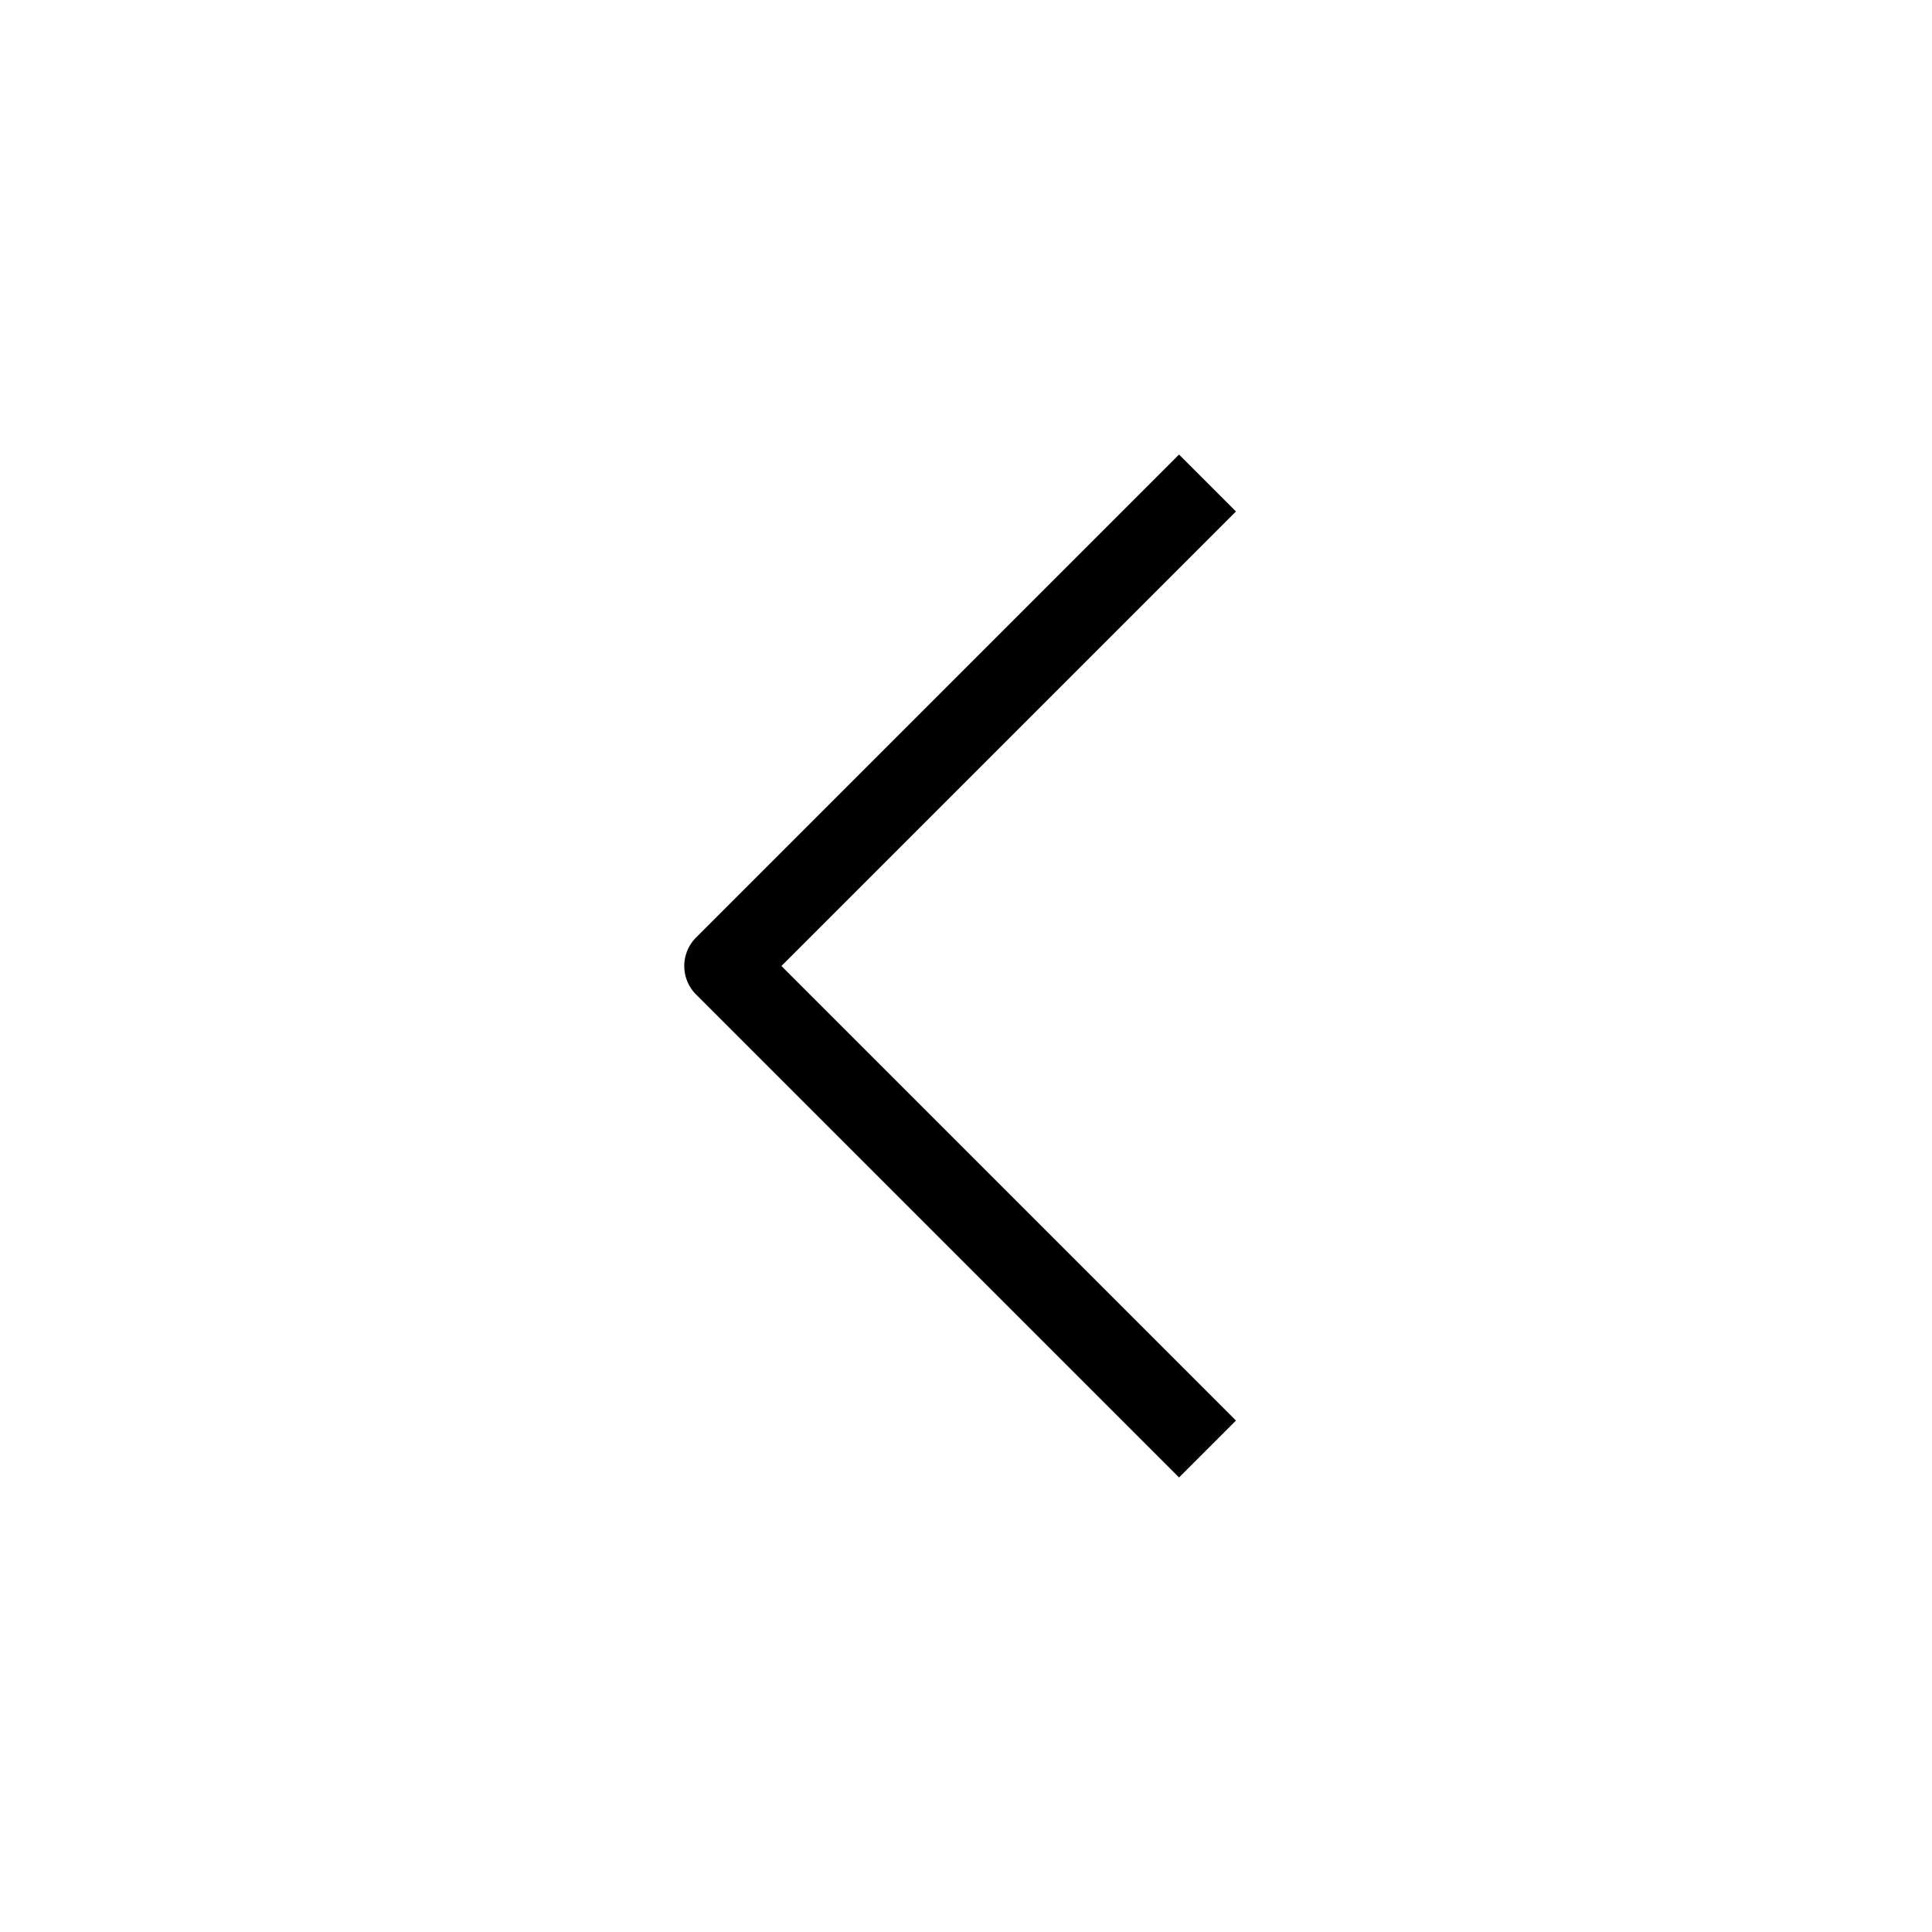
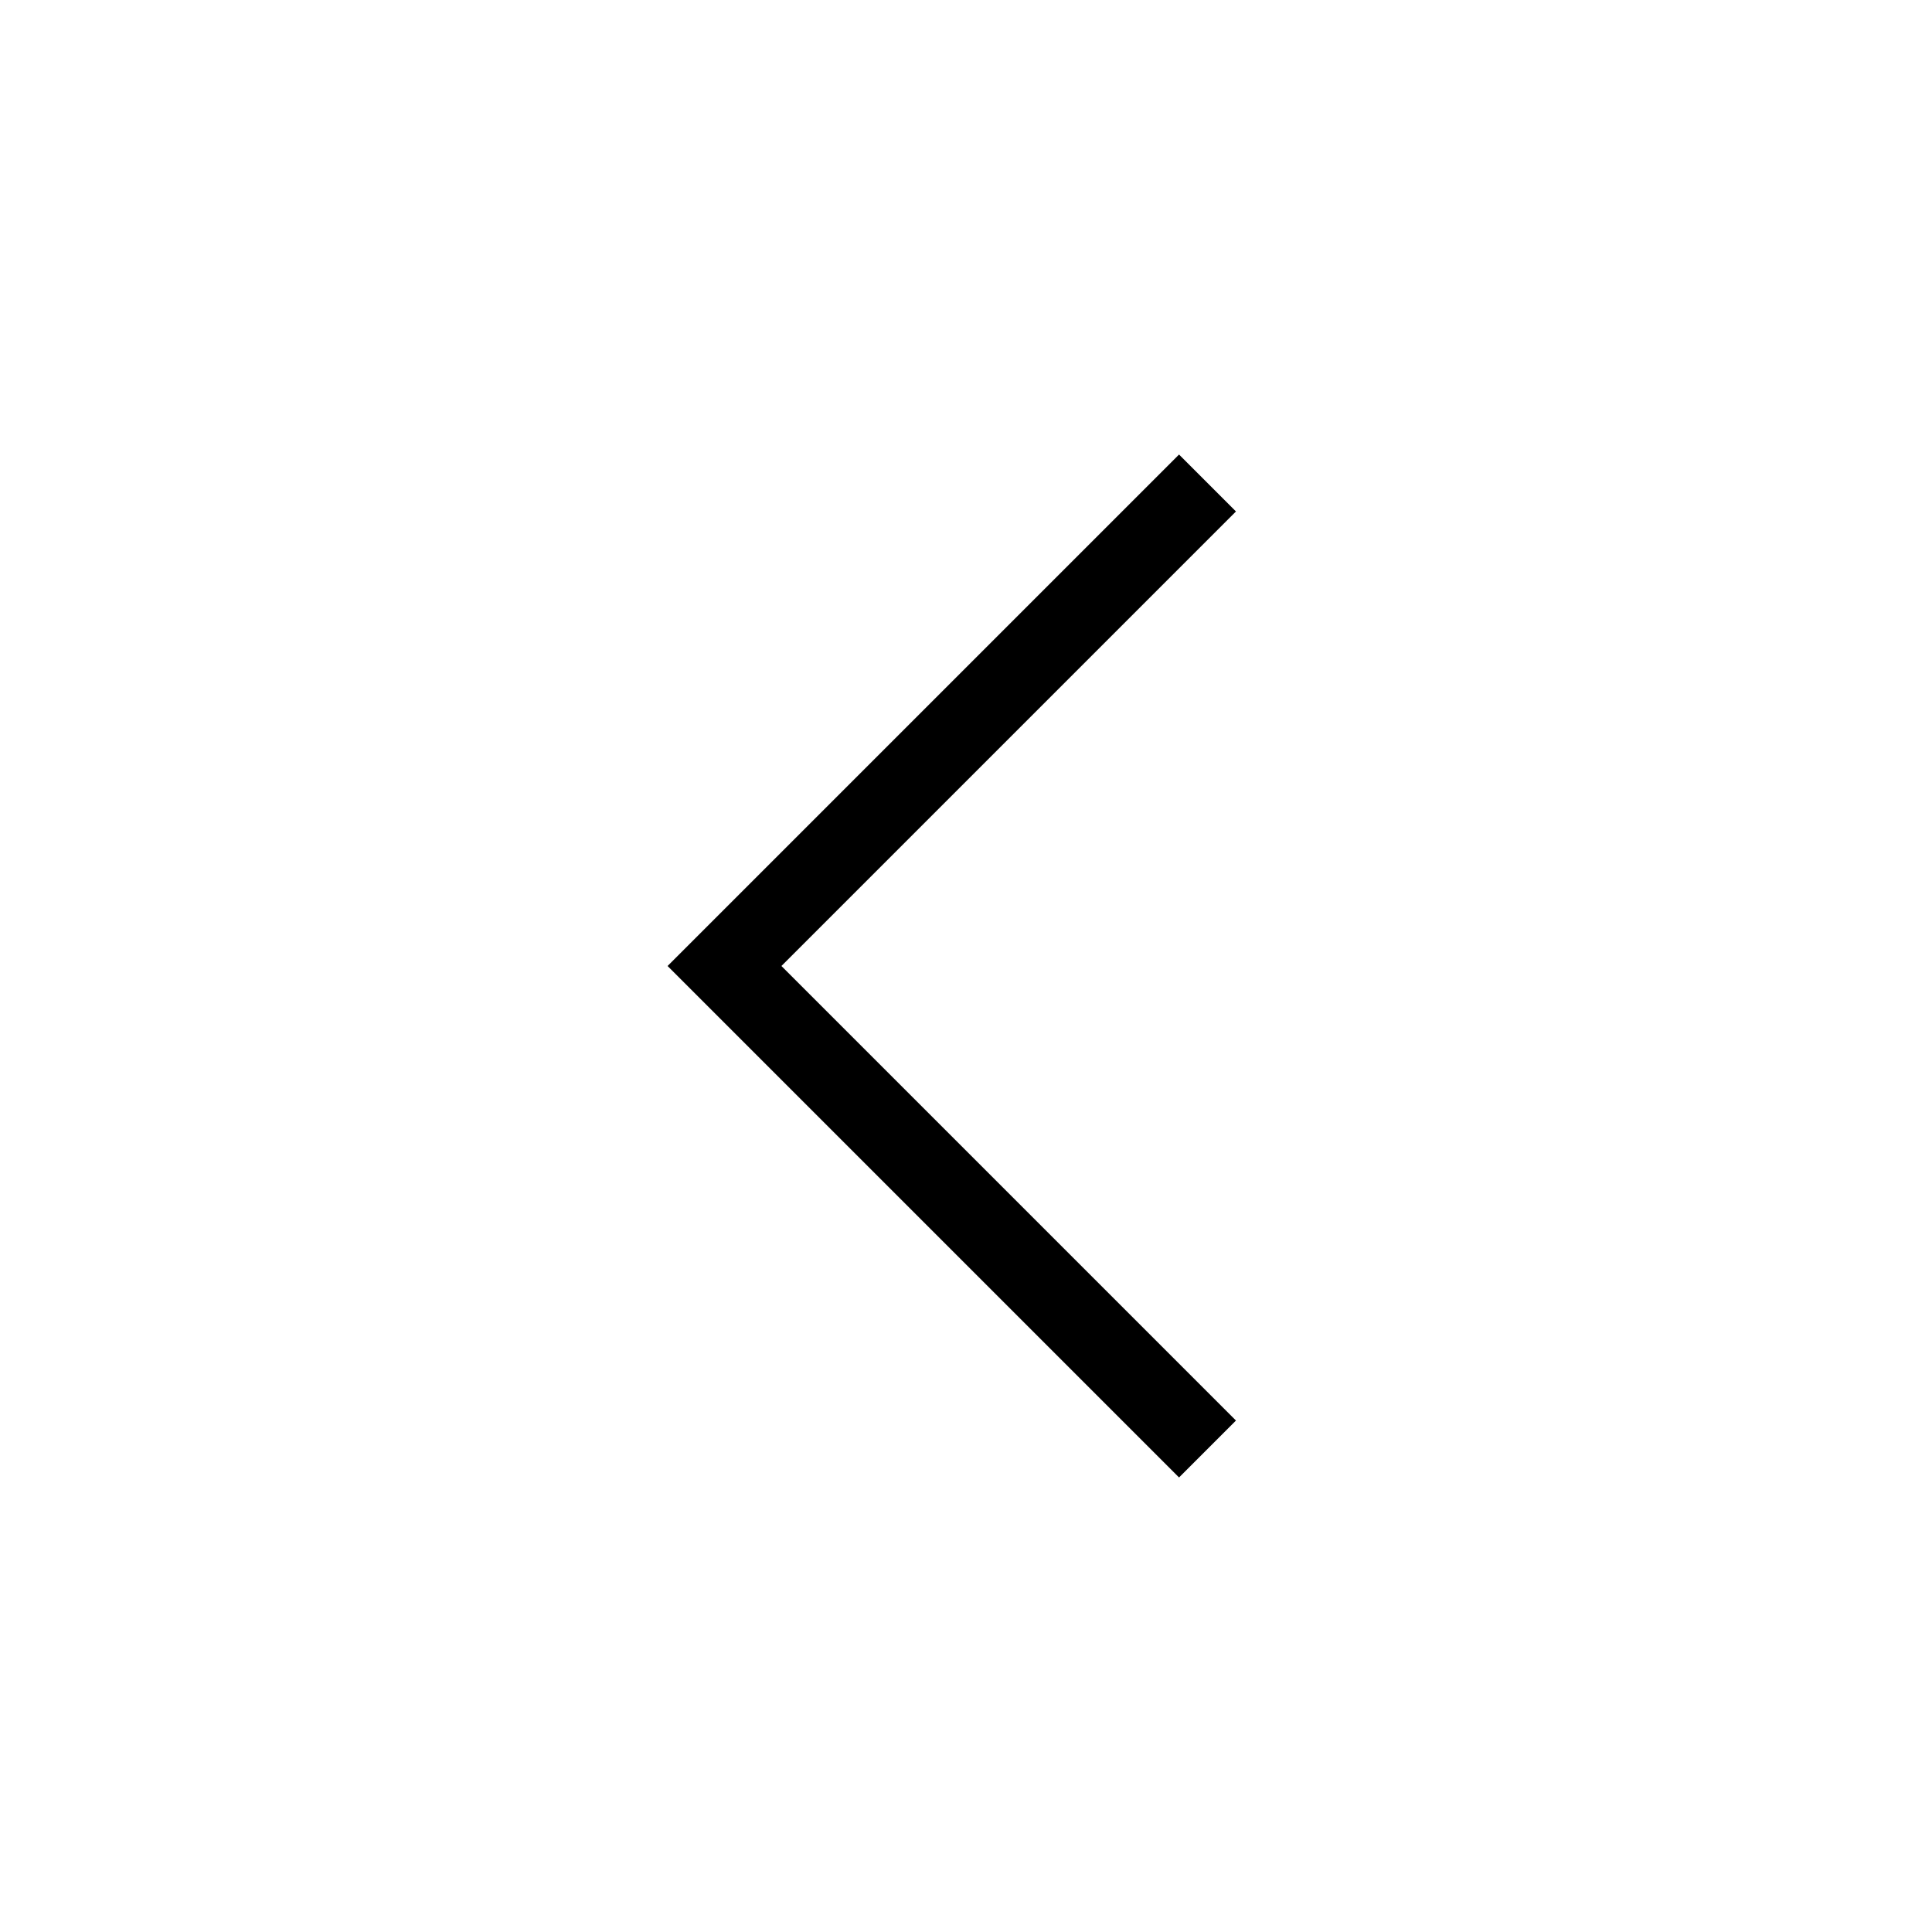
- <svg xmlns="http://www.w3.org/2000/svg" width="24" height="24" viewBox="0 0 24 24" fill="none" stroke="currentcolor" strokeWidth="2" strokeLinecap="round" stroke-linejoin="round" class="feather feather-chevron-left">
+ <svg xmlns="http://www.w3.org/2000/svg" width="24" height="24" viewBox="0 0 24 24" fill="none" stroke="currentcolor" strokeWidth="2" strokeLinecap="round" strokeLinejoin="round" class="feather feather-chevron-left">
  <polyline points="15 18 9 12 15 6" />
</svg>
